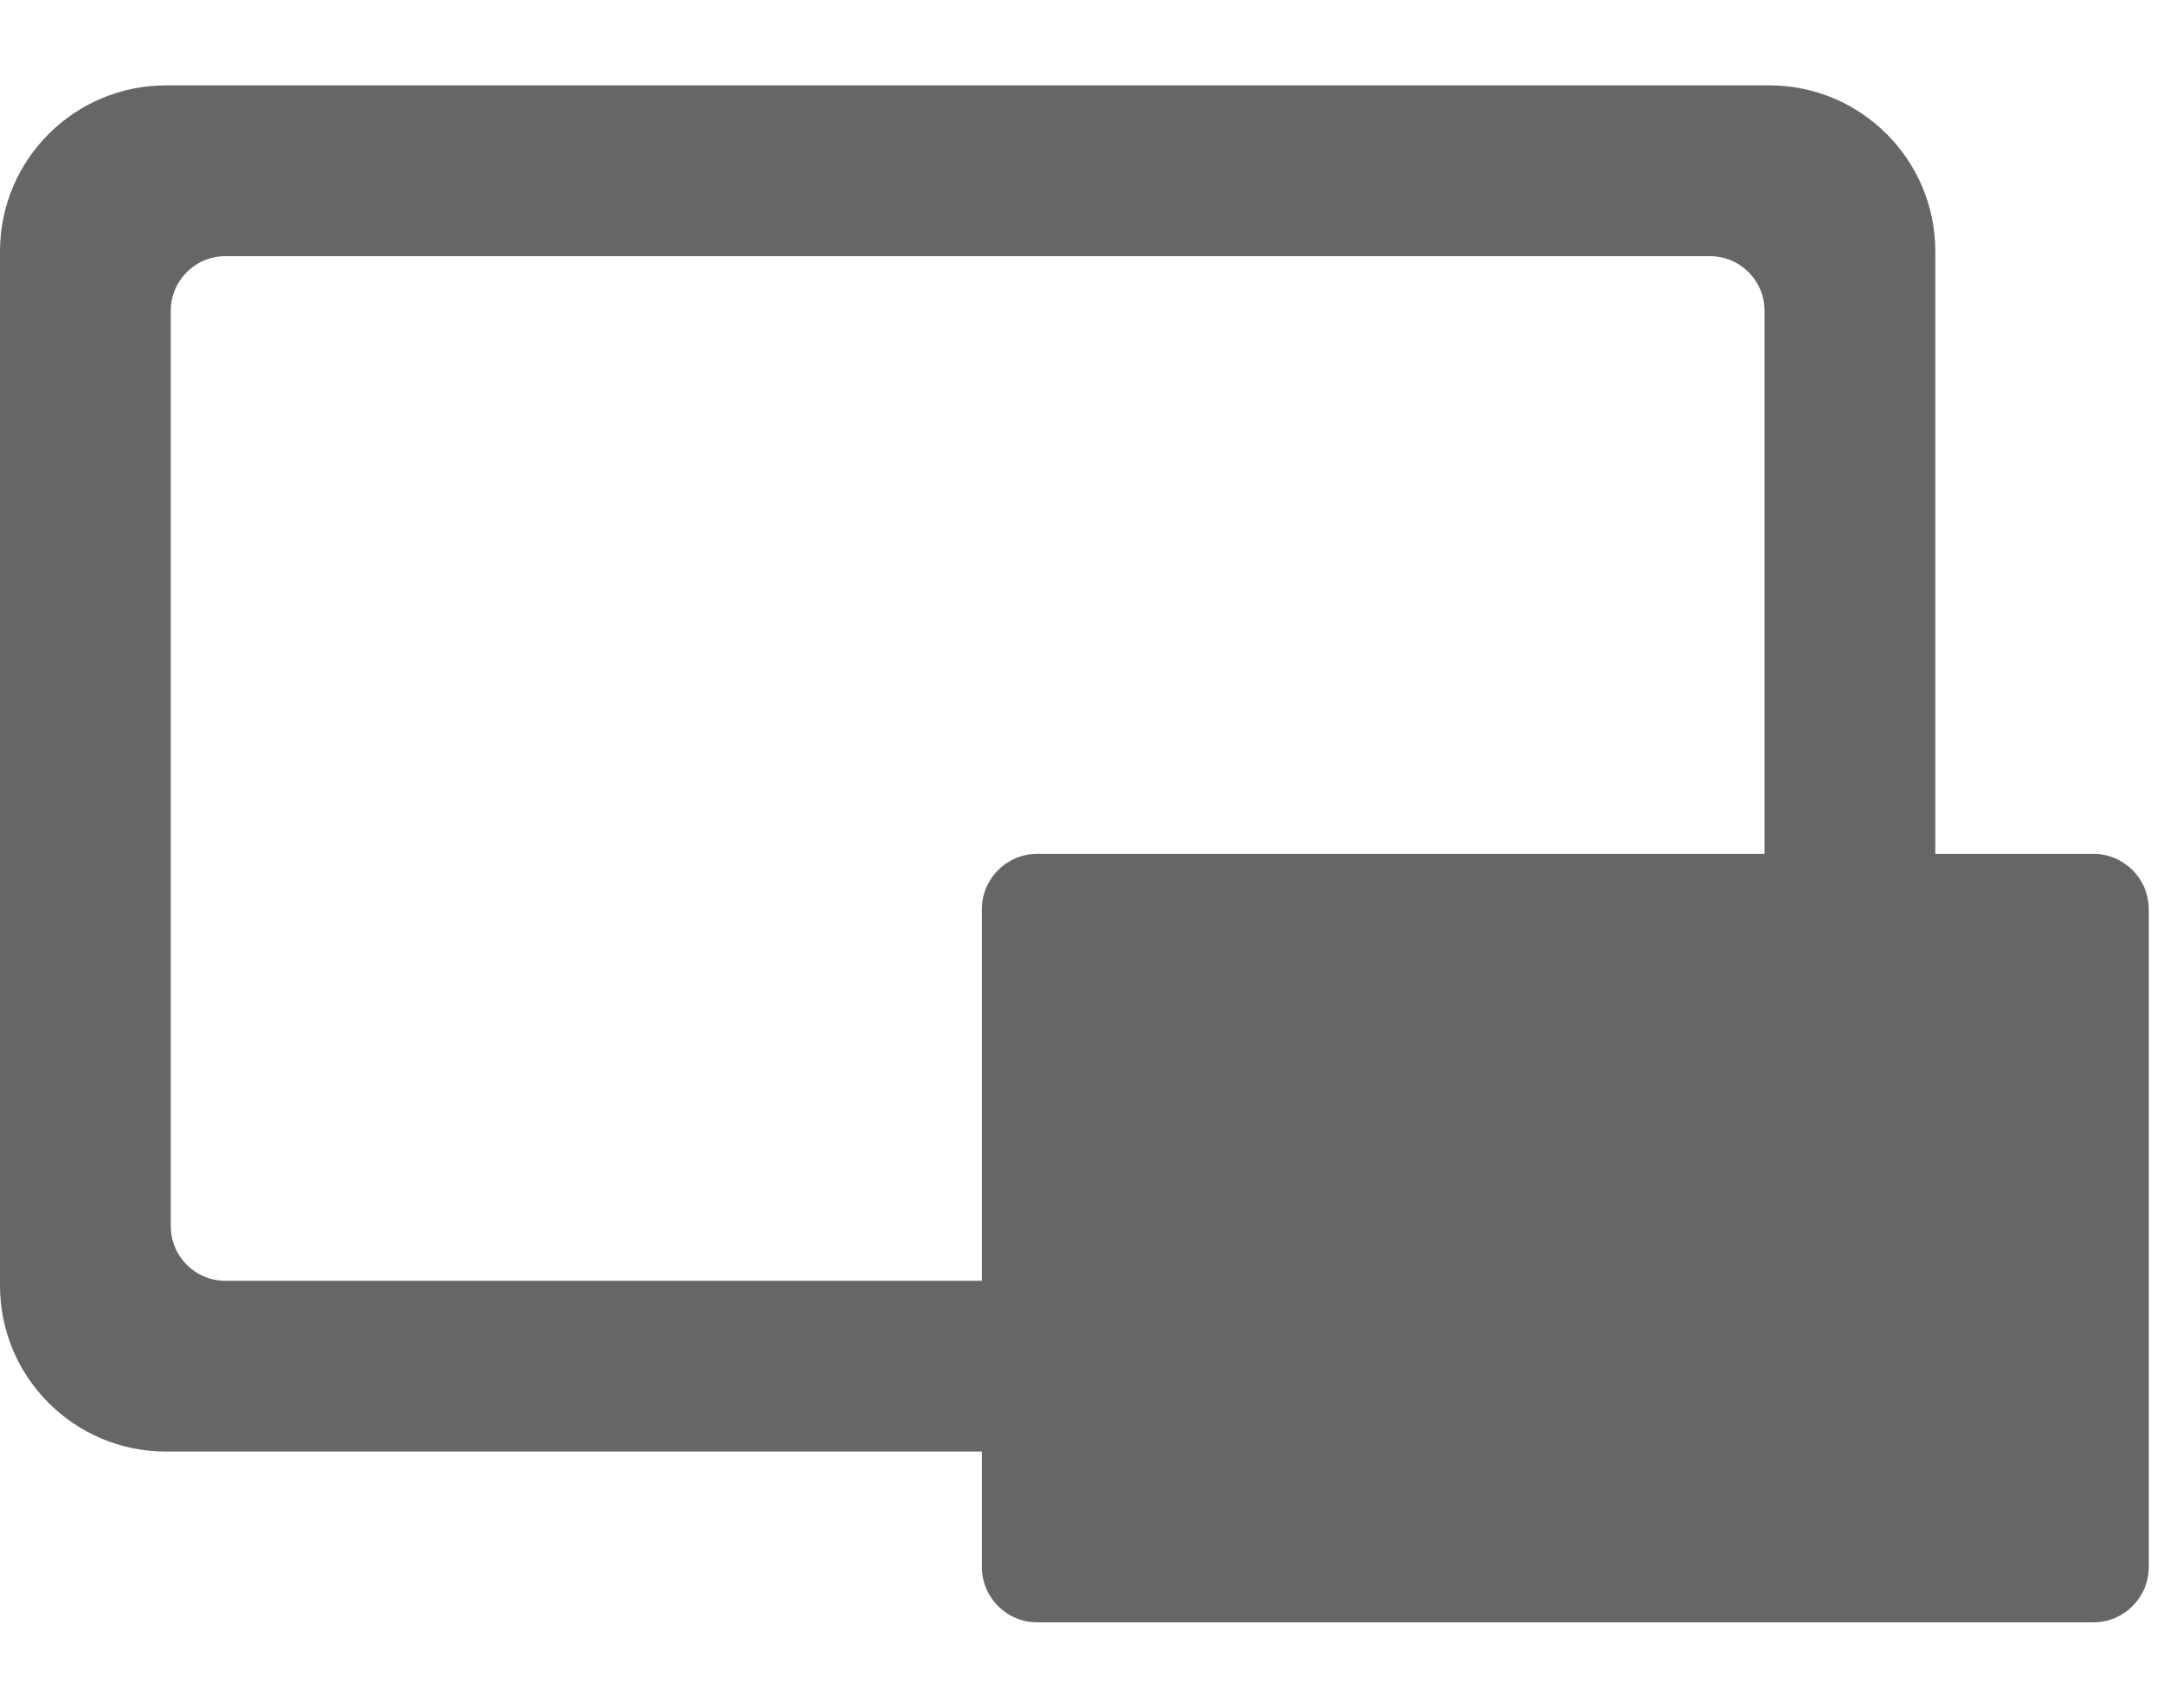
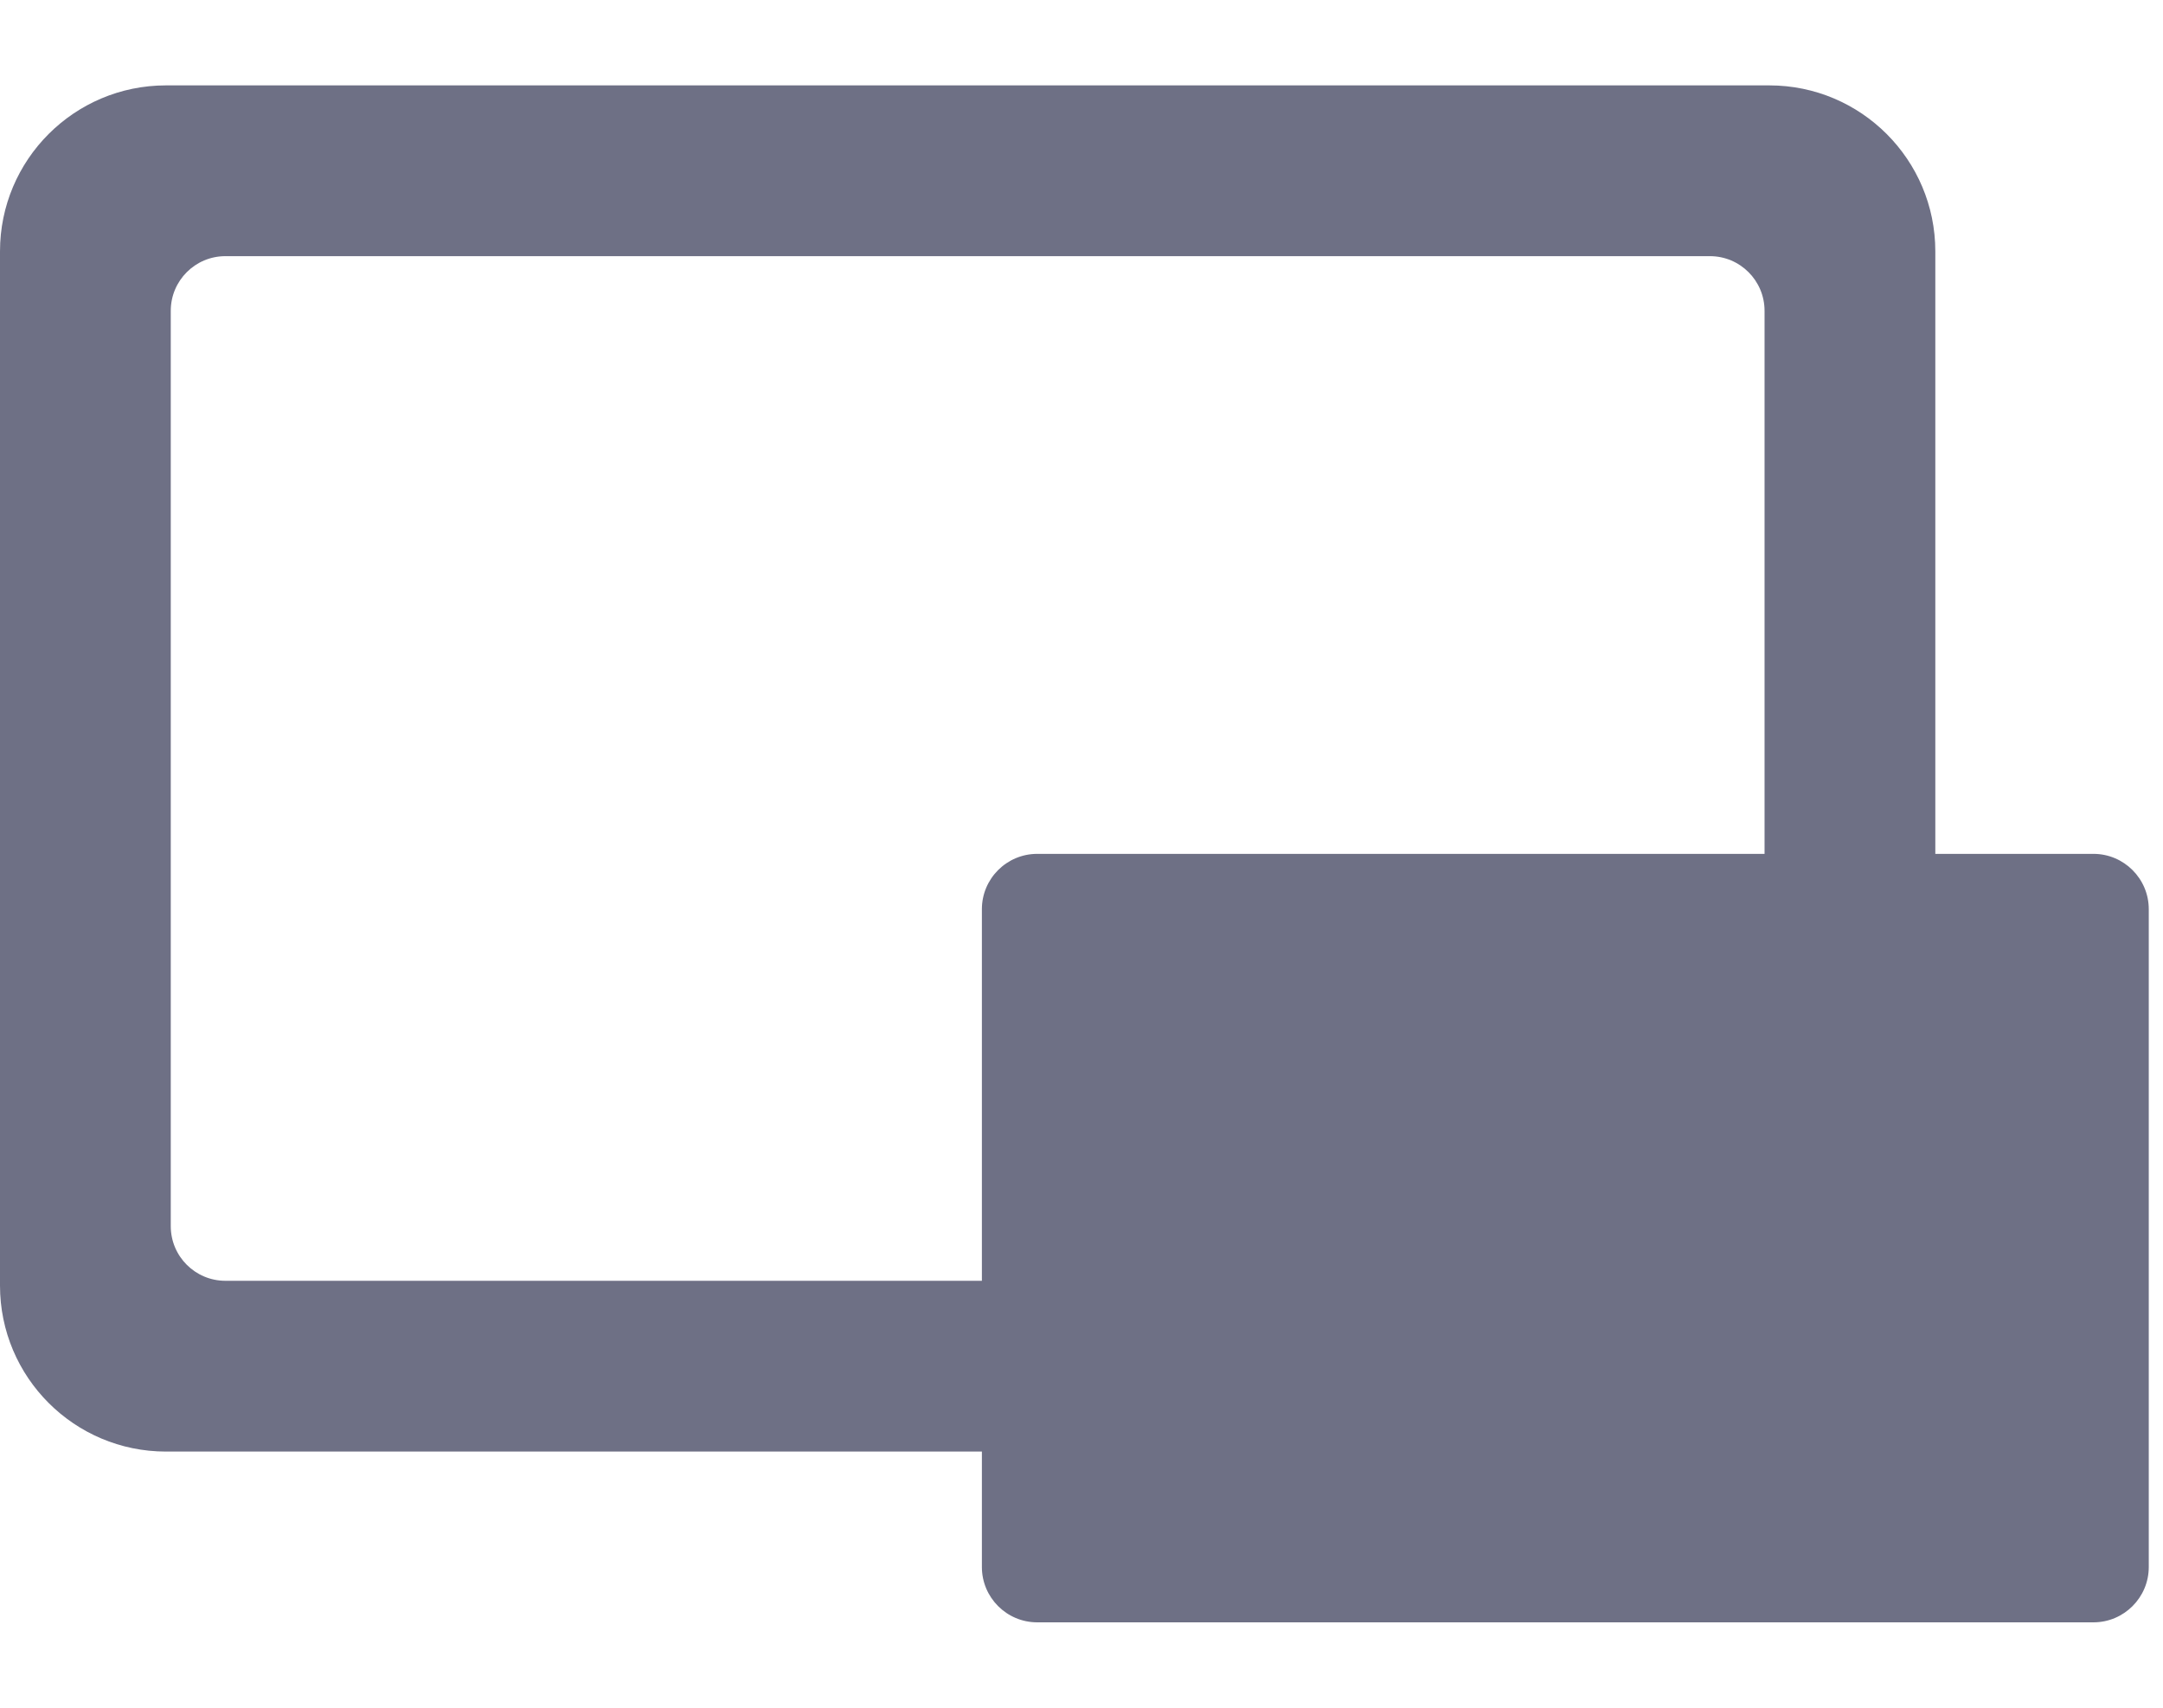
<svg xmlns="http://www.w3.org/2000/svg" width="19px" height="15px" viewBox="0 0 19 15" version="1.1">
  <g id="组件" stroke="none" stroke-width="1" fill="none" fill-rule="evenodd">
-     <g id="menuBar/__icon/--pictureOutPicture" transform="translate(-6, -8)" fill="#000" fill-opacity="0.6" fill-rule="nonzero">
+     <g id="menuBar/__icon/--pictureOutPicture" transform="translate(-6, -8)" fill="#6E7085" fill-rule="nonzero">
      <path d="M21.542,8.75 C22.347,8.75 23,9.403 23,10.208 L23,15.5 L24.389,15.5 C24.657,15.5 24.875,15.718 24.875,15.986 L24.875,21.764 C24.875,22.032 24.657,22.25 24.389,22.25 L15.111,22.25 C14.843,22.25 14.625,22.032 14.625,21.764 L14.625,20.75 L7.458,20.75 C6.653,20.75 6,20.097 6,19.292 L6,10.208 C6,9.403 6.653,8.75 7.458,8.75 L21.542,8.75 Z M21.02,10.25 L7.98,10.25 C7.715,10.25 7.5,10.465 7.5,10.73 L7.5,18.77 C7.5,19.035 7.715,19.25 7.98,19.25 L14.625,19.25 L14.625,15.986 C14.625,15.718 14.843,15.5 15.111,15.5 L21.5,15.5 L21.5,10.73 C21.5,10.465 21.285,10.25 21.02,10.25 Z" id="icon--pictureOutPicture" />
    </g>
  </g>
</svg>
